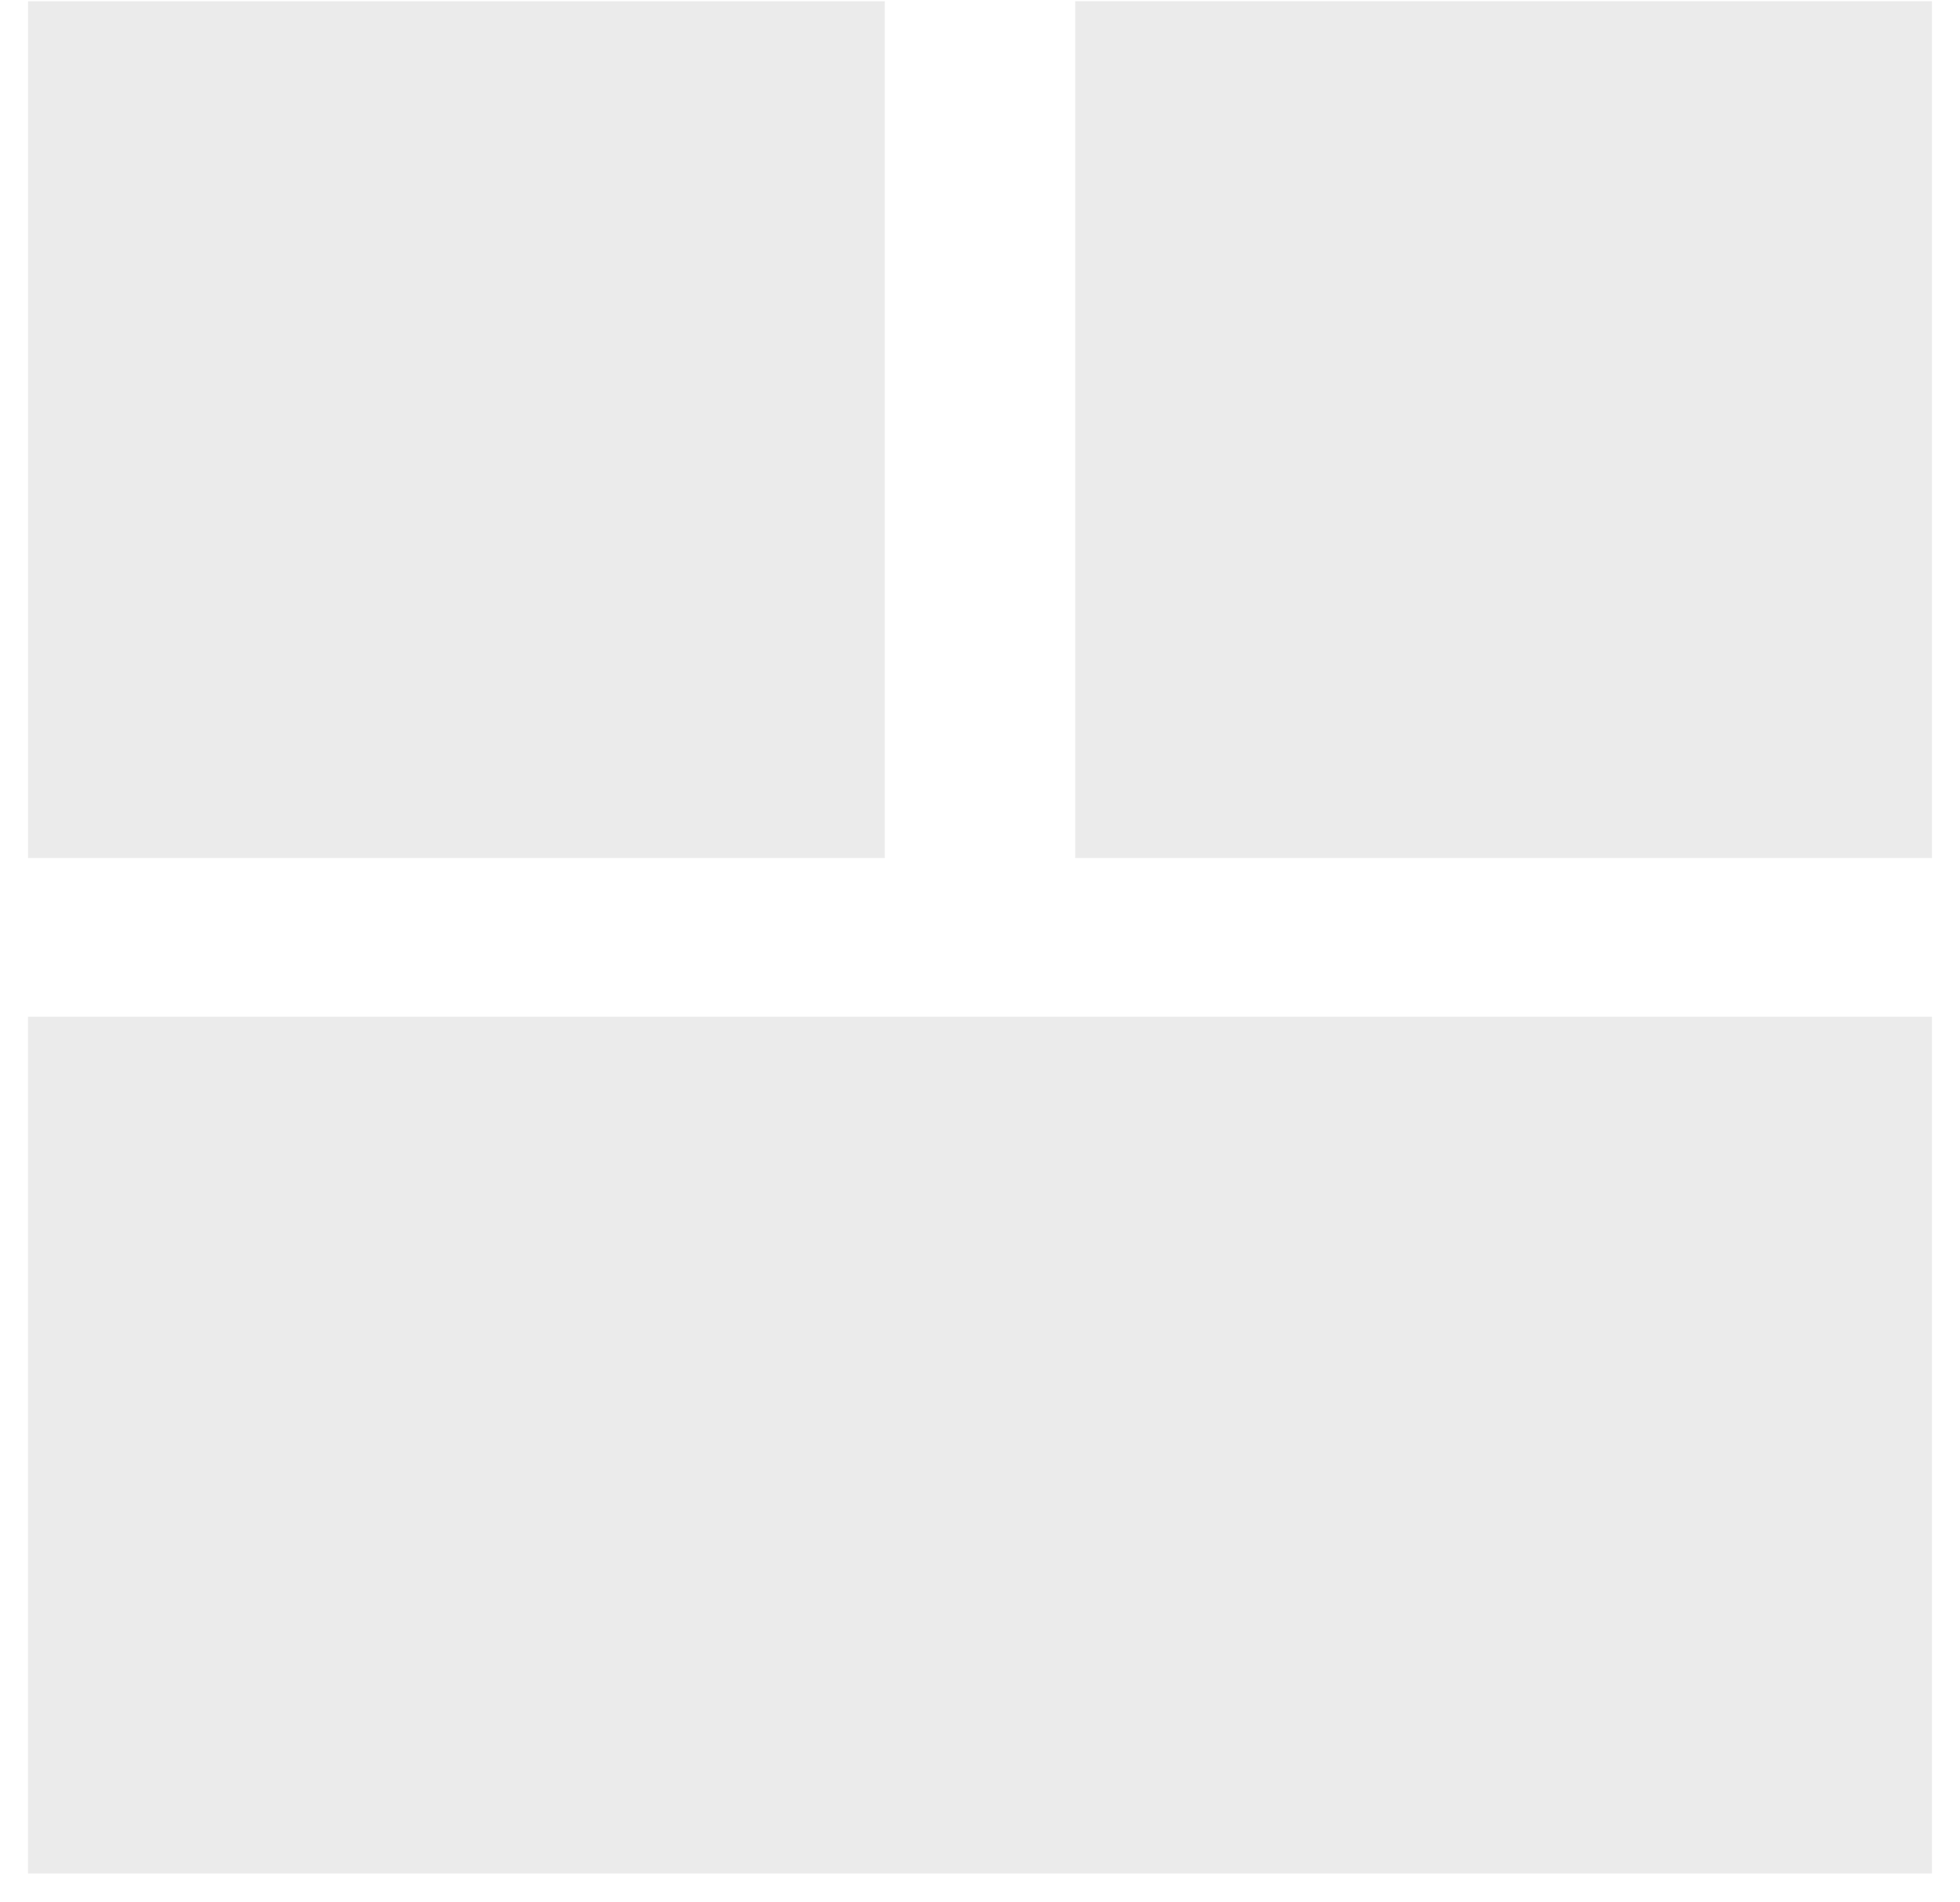
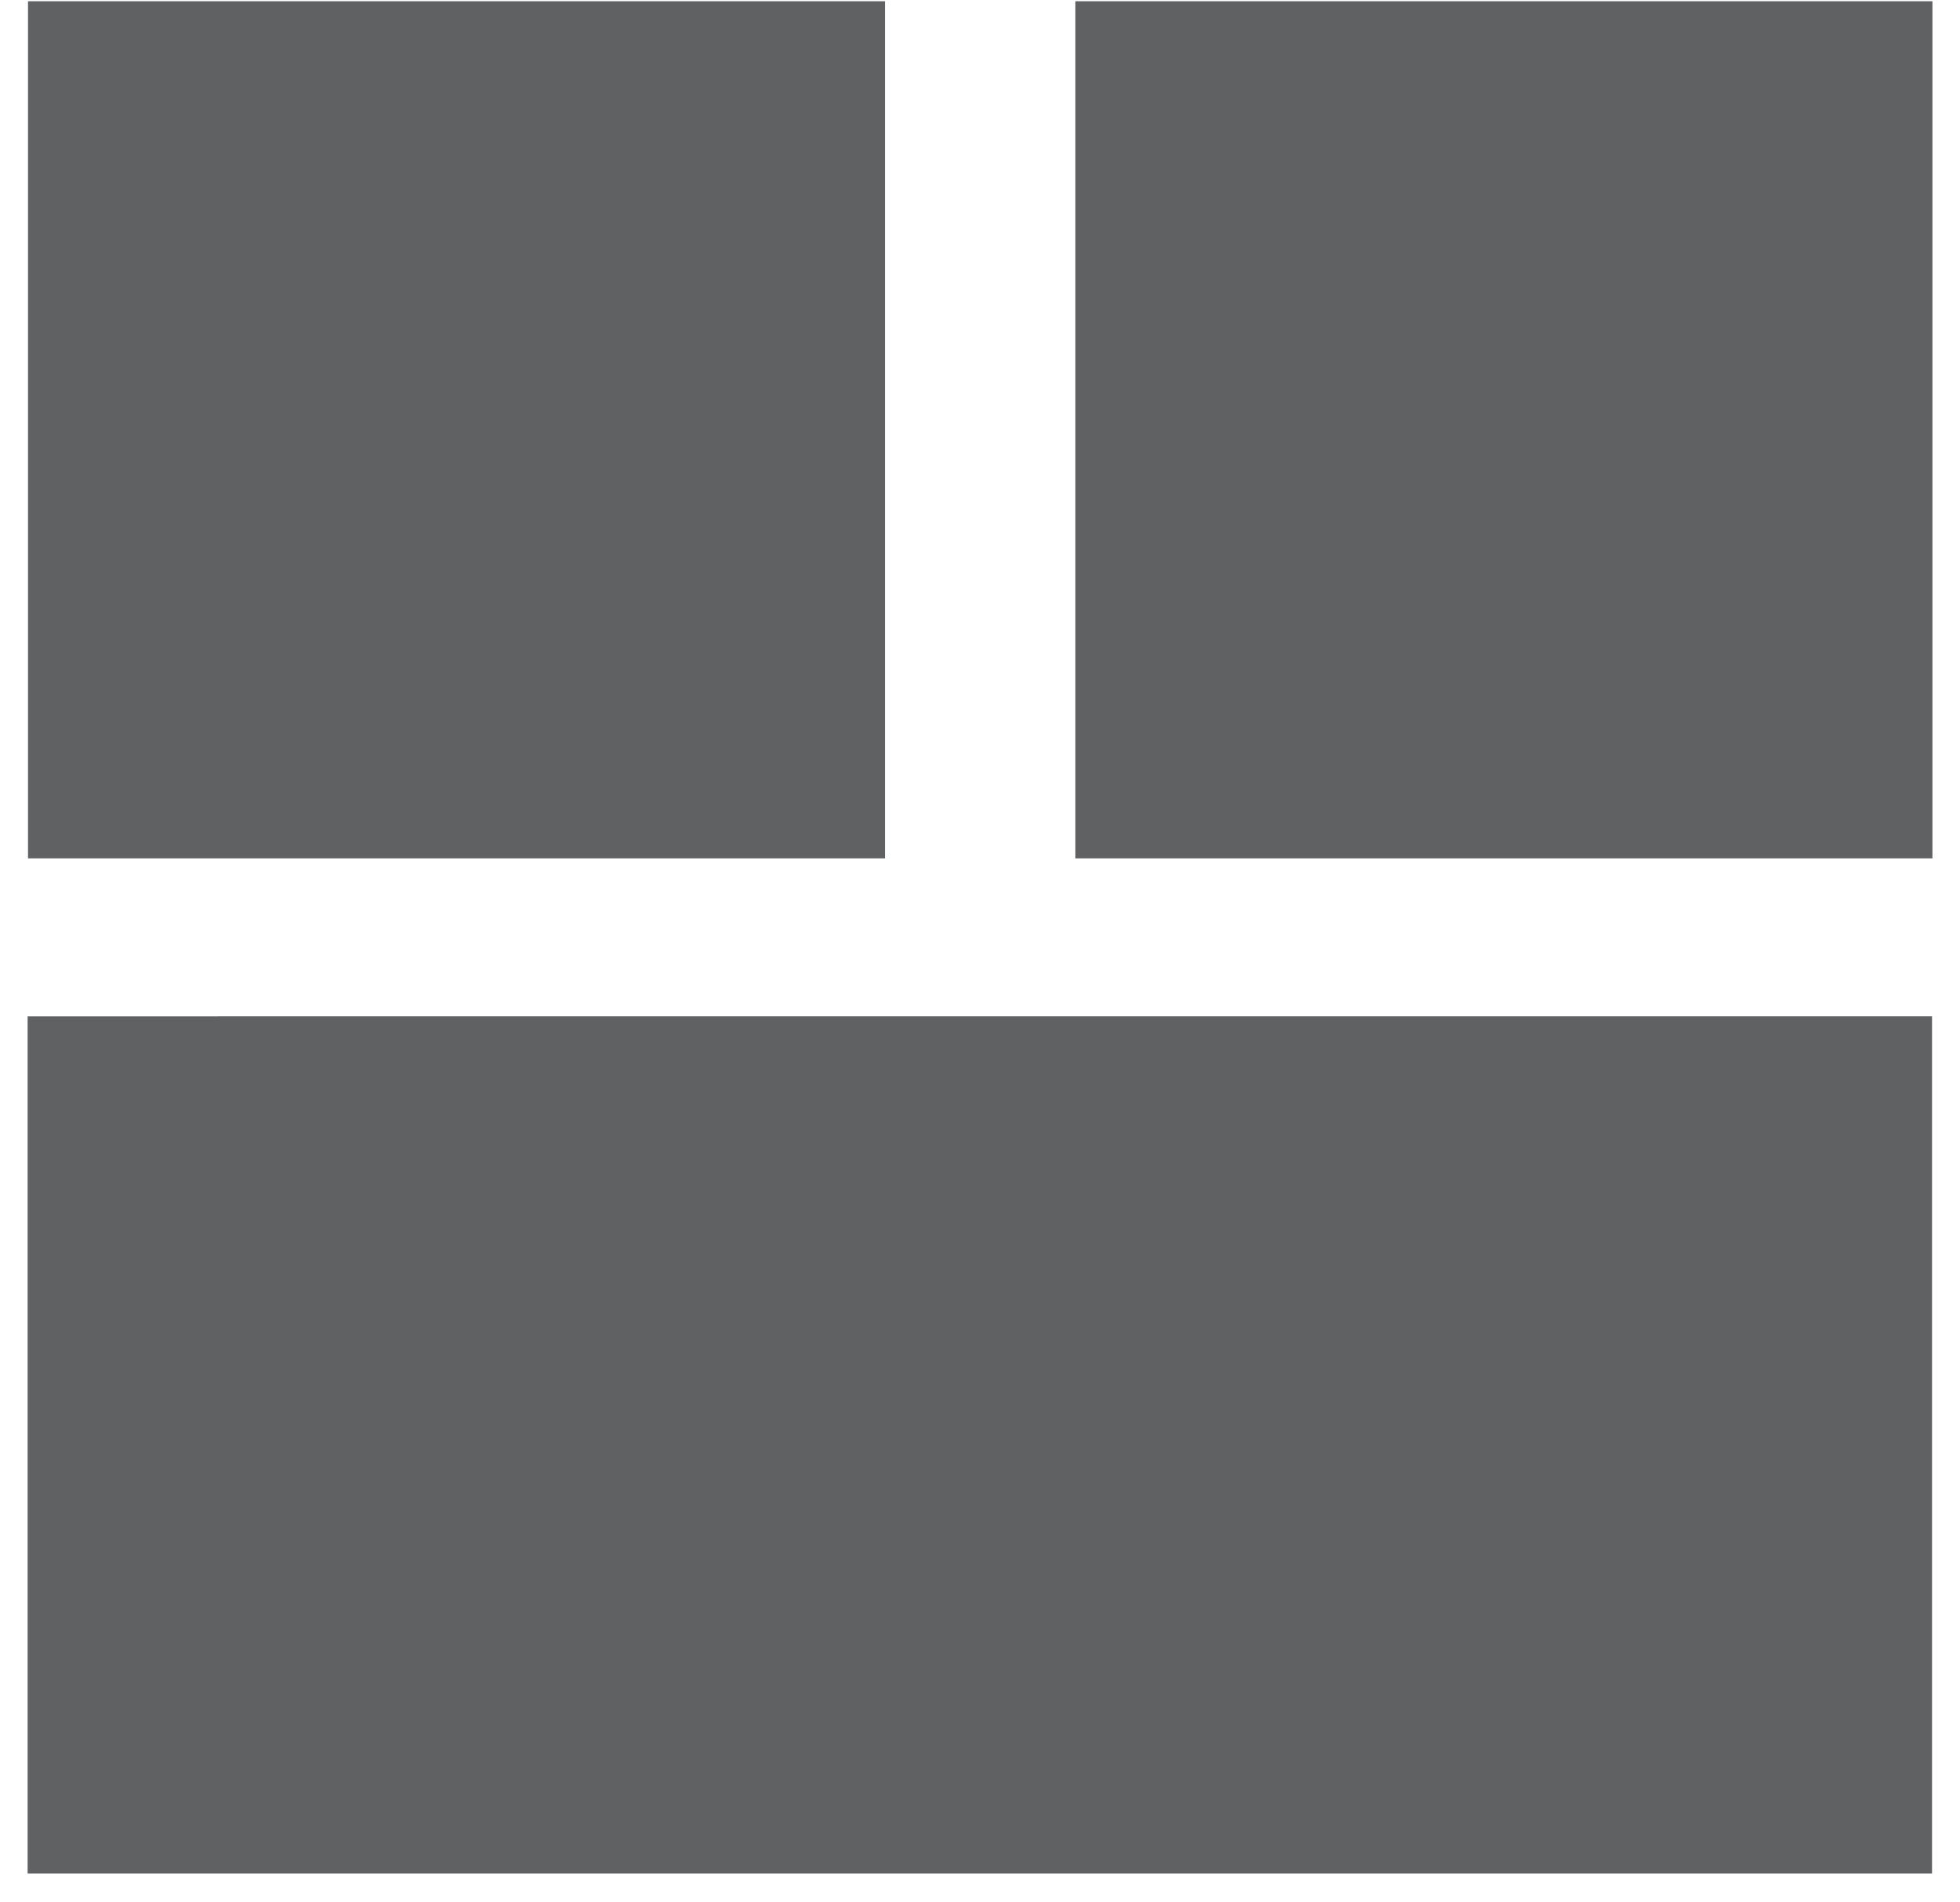
- <svg xmlns="http://www.w3.org/2000/svg" width="67px" height="65px" viewBox="0 0 67 65" version="1.1">
-   <g id="Page-1" stroke="none" stroke-width="1" fill="none" fill-rule="evenodd">
-     <g id="icons" transform="translate(-231, -152)" fill="#EBEBEB">
+ <svg xmlns="http://www.w3.org/2000/svg" version="1.1" id="Layer_1" x="0px" y="0px" viewBox="0 0 67 65" style="enable-background:new 0 0 67 65;" xml:space="preserve">
+   <style type="text/css">
+ 	.st0{fill-rule:evenodd;clip-rule:evenodd;fill:#606163;}
+ </style>
+   <g id="Page-1">
+     <g id="icons" transform="translate(-231, -152)">
      <g id="Group-2" transform="translate(264.5, 184.0424) rotate(-90) translate(-264.5, -184.0424) translate(232.5, 151.5)">
-         <polygon id="Rectangle-Copy-17" transform="translate(49.35593, 14.64407) scale(-1, 1) rotate(90) translate(-49.35593, -14.64407) " points="34.712 -6.02452175e-13 64 -6.02452175e-13 64 29.288 34.712 29.288" />
-         <polygon id="Rectangle-Copy-18" transform="translate(49.35593, 50.44068) scale(-1, 1) rotate(90) translate(-49.35593, -50.44068) " points="34.712 35.797 64 35.797 64 65.085 34.712 65.085" />
-         <rect id="Rectangle-Copy-19" transform="translate(14.64407, 32.54237) scale(-1, 1) rotate(180) translate(-14.64407, -32.54237) " x="0" y="0" width="29.288" height="65.085" />
+         <polygon id="Rectangle-Copy-17" class="st0" points="34.7,0 34.7,29.3 64,29.3 64,0    " />
+         <polygon id="Rectangle-Copy-18" class="st0" points="34.7,35.8 34.7,65.1 64,65.1 64,35.8    " />
+         <rect id="Rectangle-Copy-19" x="-17.9" y="17.9" transform="matrix(-2.535182e-06 -1 1 -2.535182e-06 -17.8983 47.1865)" class="st0" width="65.1" height="29.3" />
      </g>
    </g>
  </g>
</svg>
